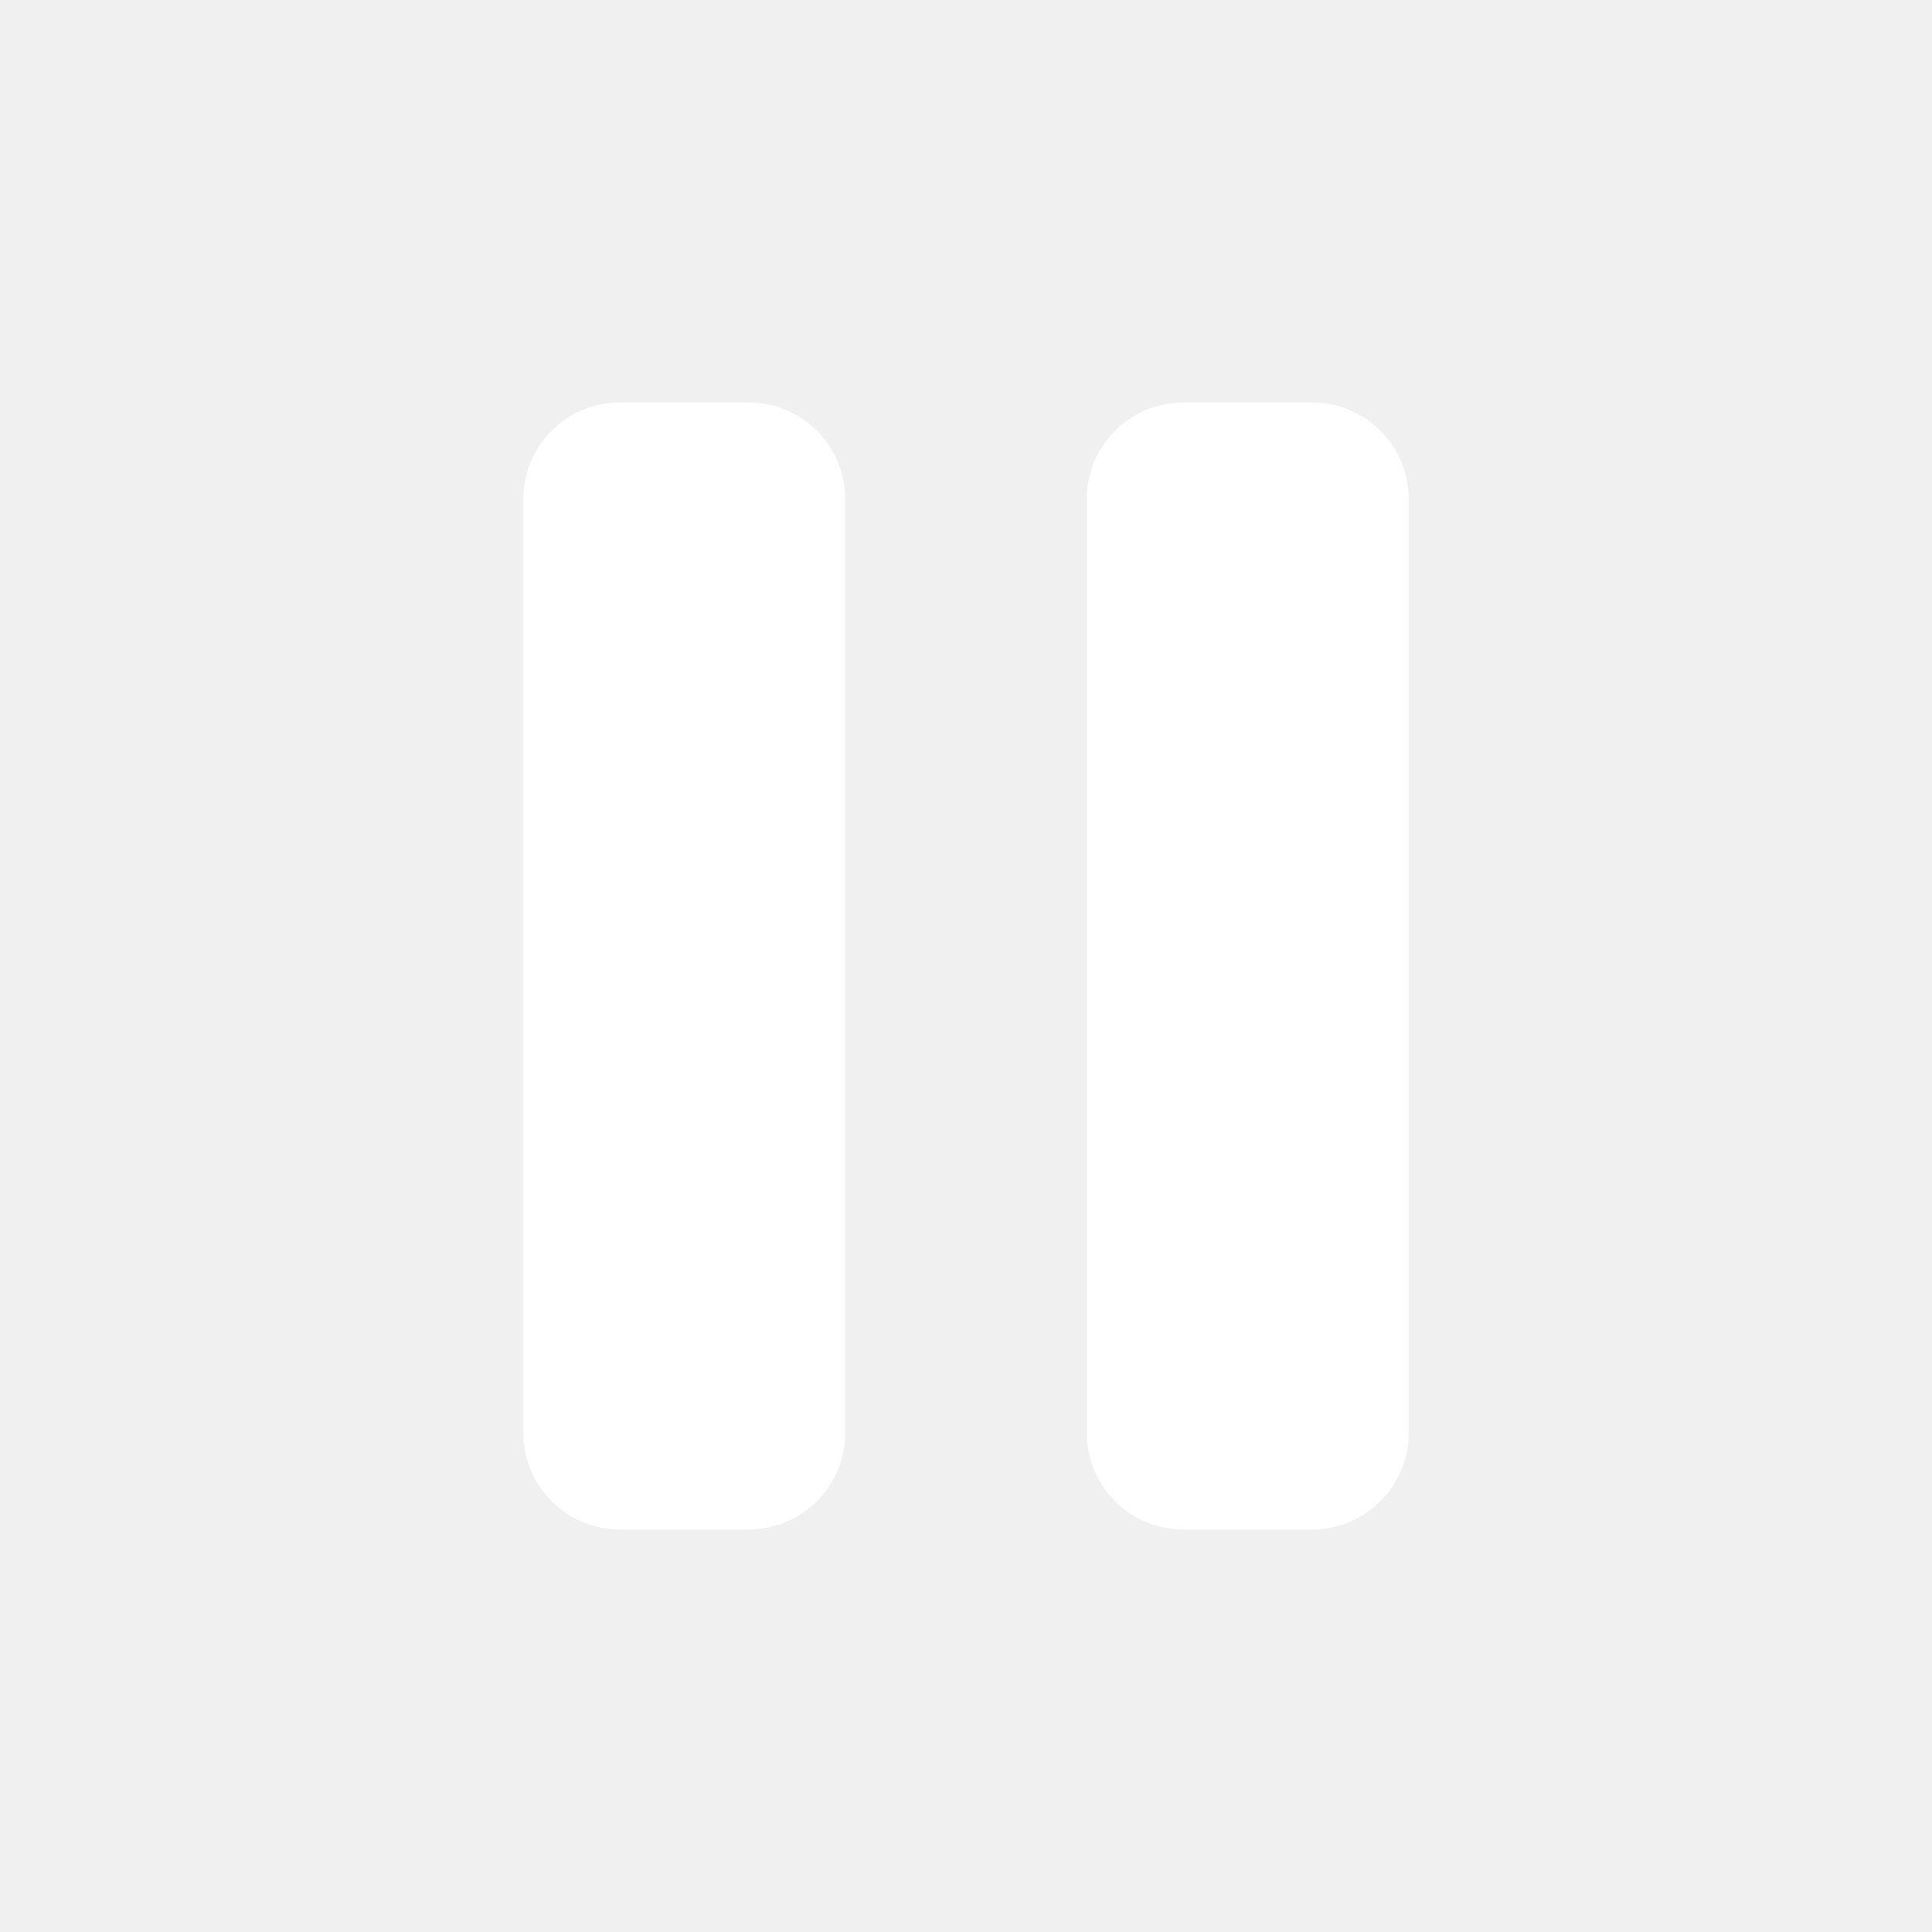
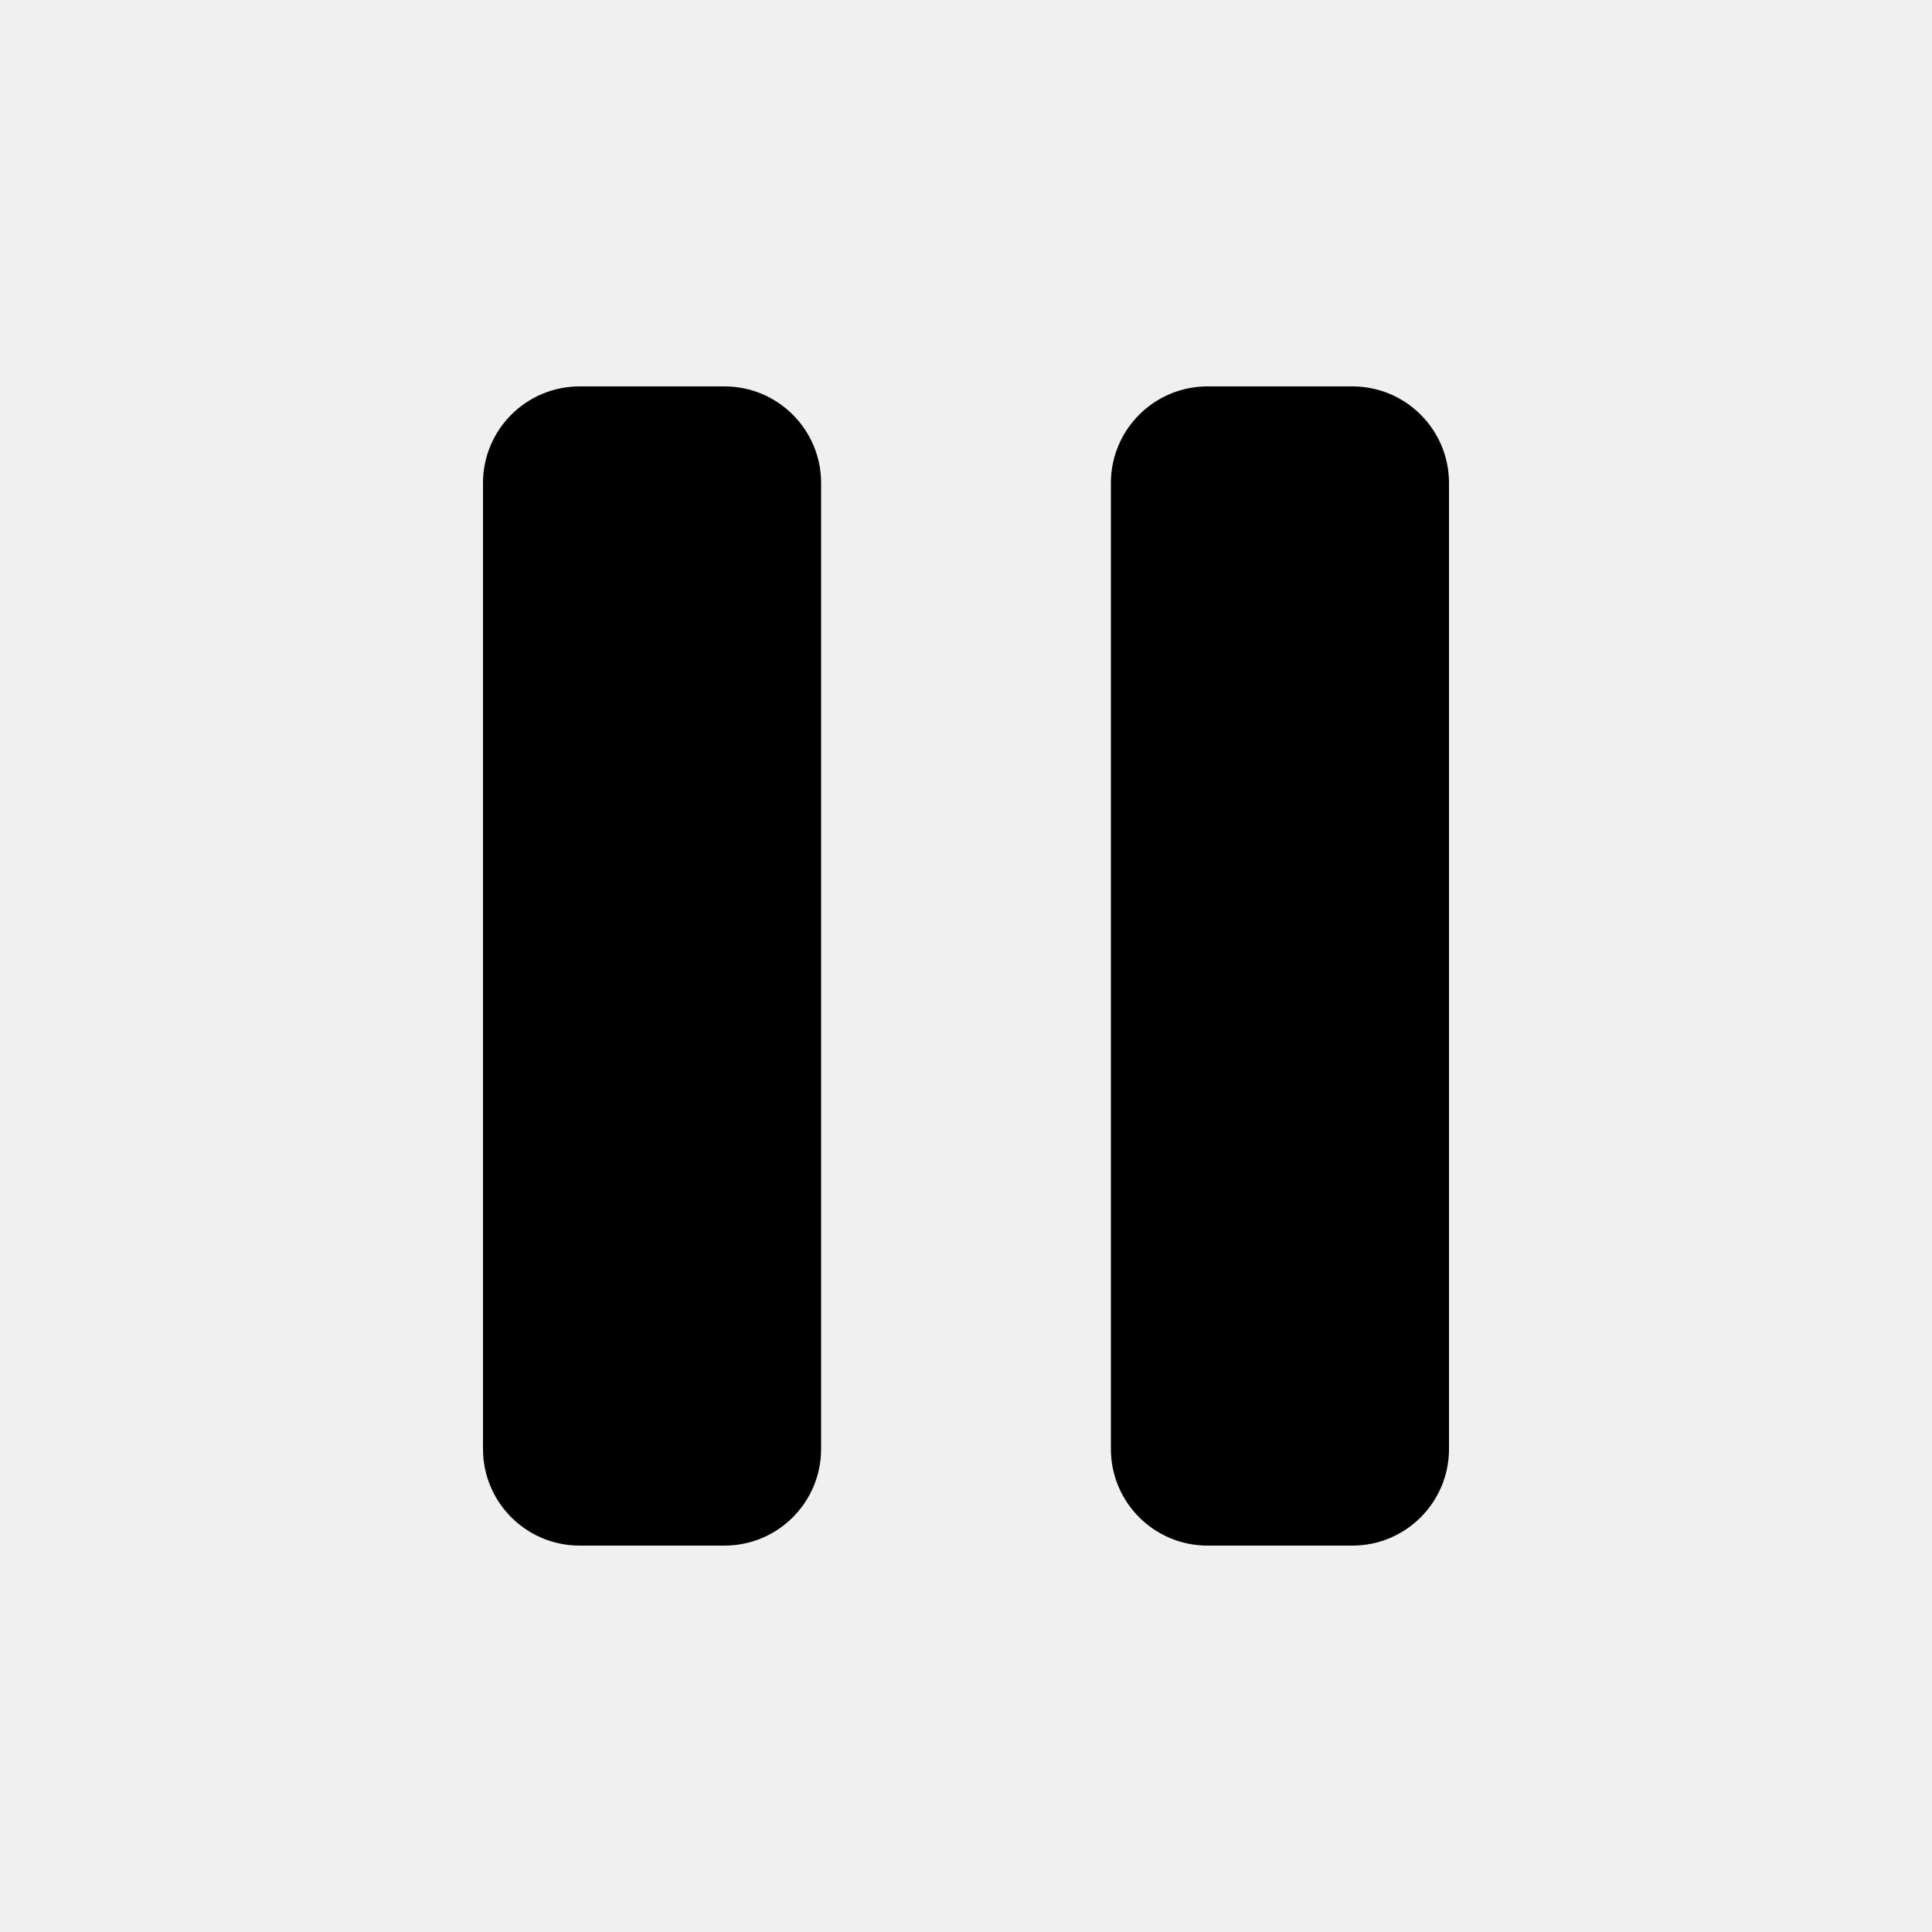
- <svg xmlns="http://www.w3.org/2000/svg" width="24" height="24" viewBox="0 0 24 24">
-   <rect x="6.5" y="5" width="4" height="14" rx="1.2" fill="#ffffff" />
-   <rect x="13.5" y="5" width="4" height="14" rx="1.2" fill="#ffffff" />
+ <svg xmlns="http://www.w3.org/2000/svg" width="20" height="20" viewBox="0 0 20 20">
+   <rect x="5" y="4" width="3.5" height="12" rx="1" fill="currentColor" />
+   <rect x="11.5" y="4" width="3.5" height="12" rx="1" fill="currentColor" />
</svg>
